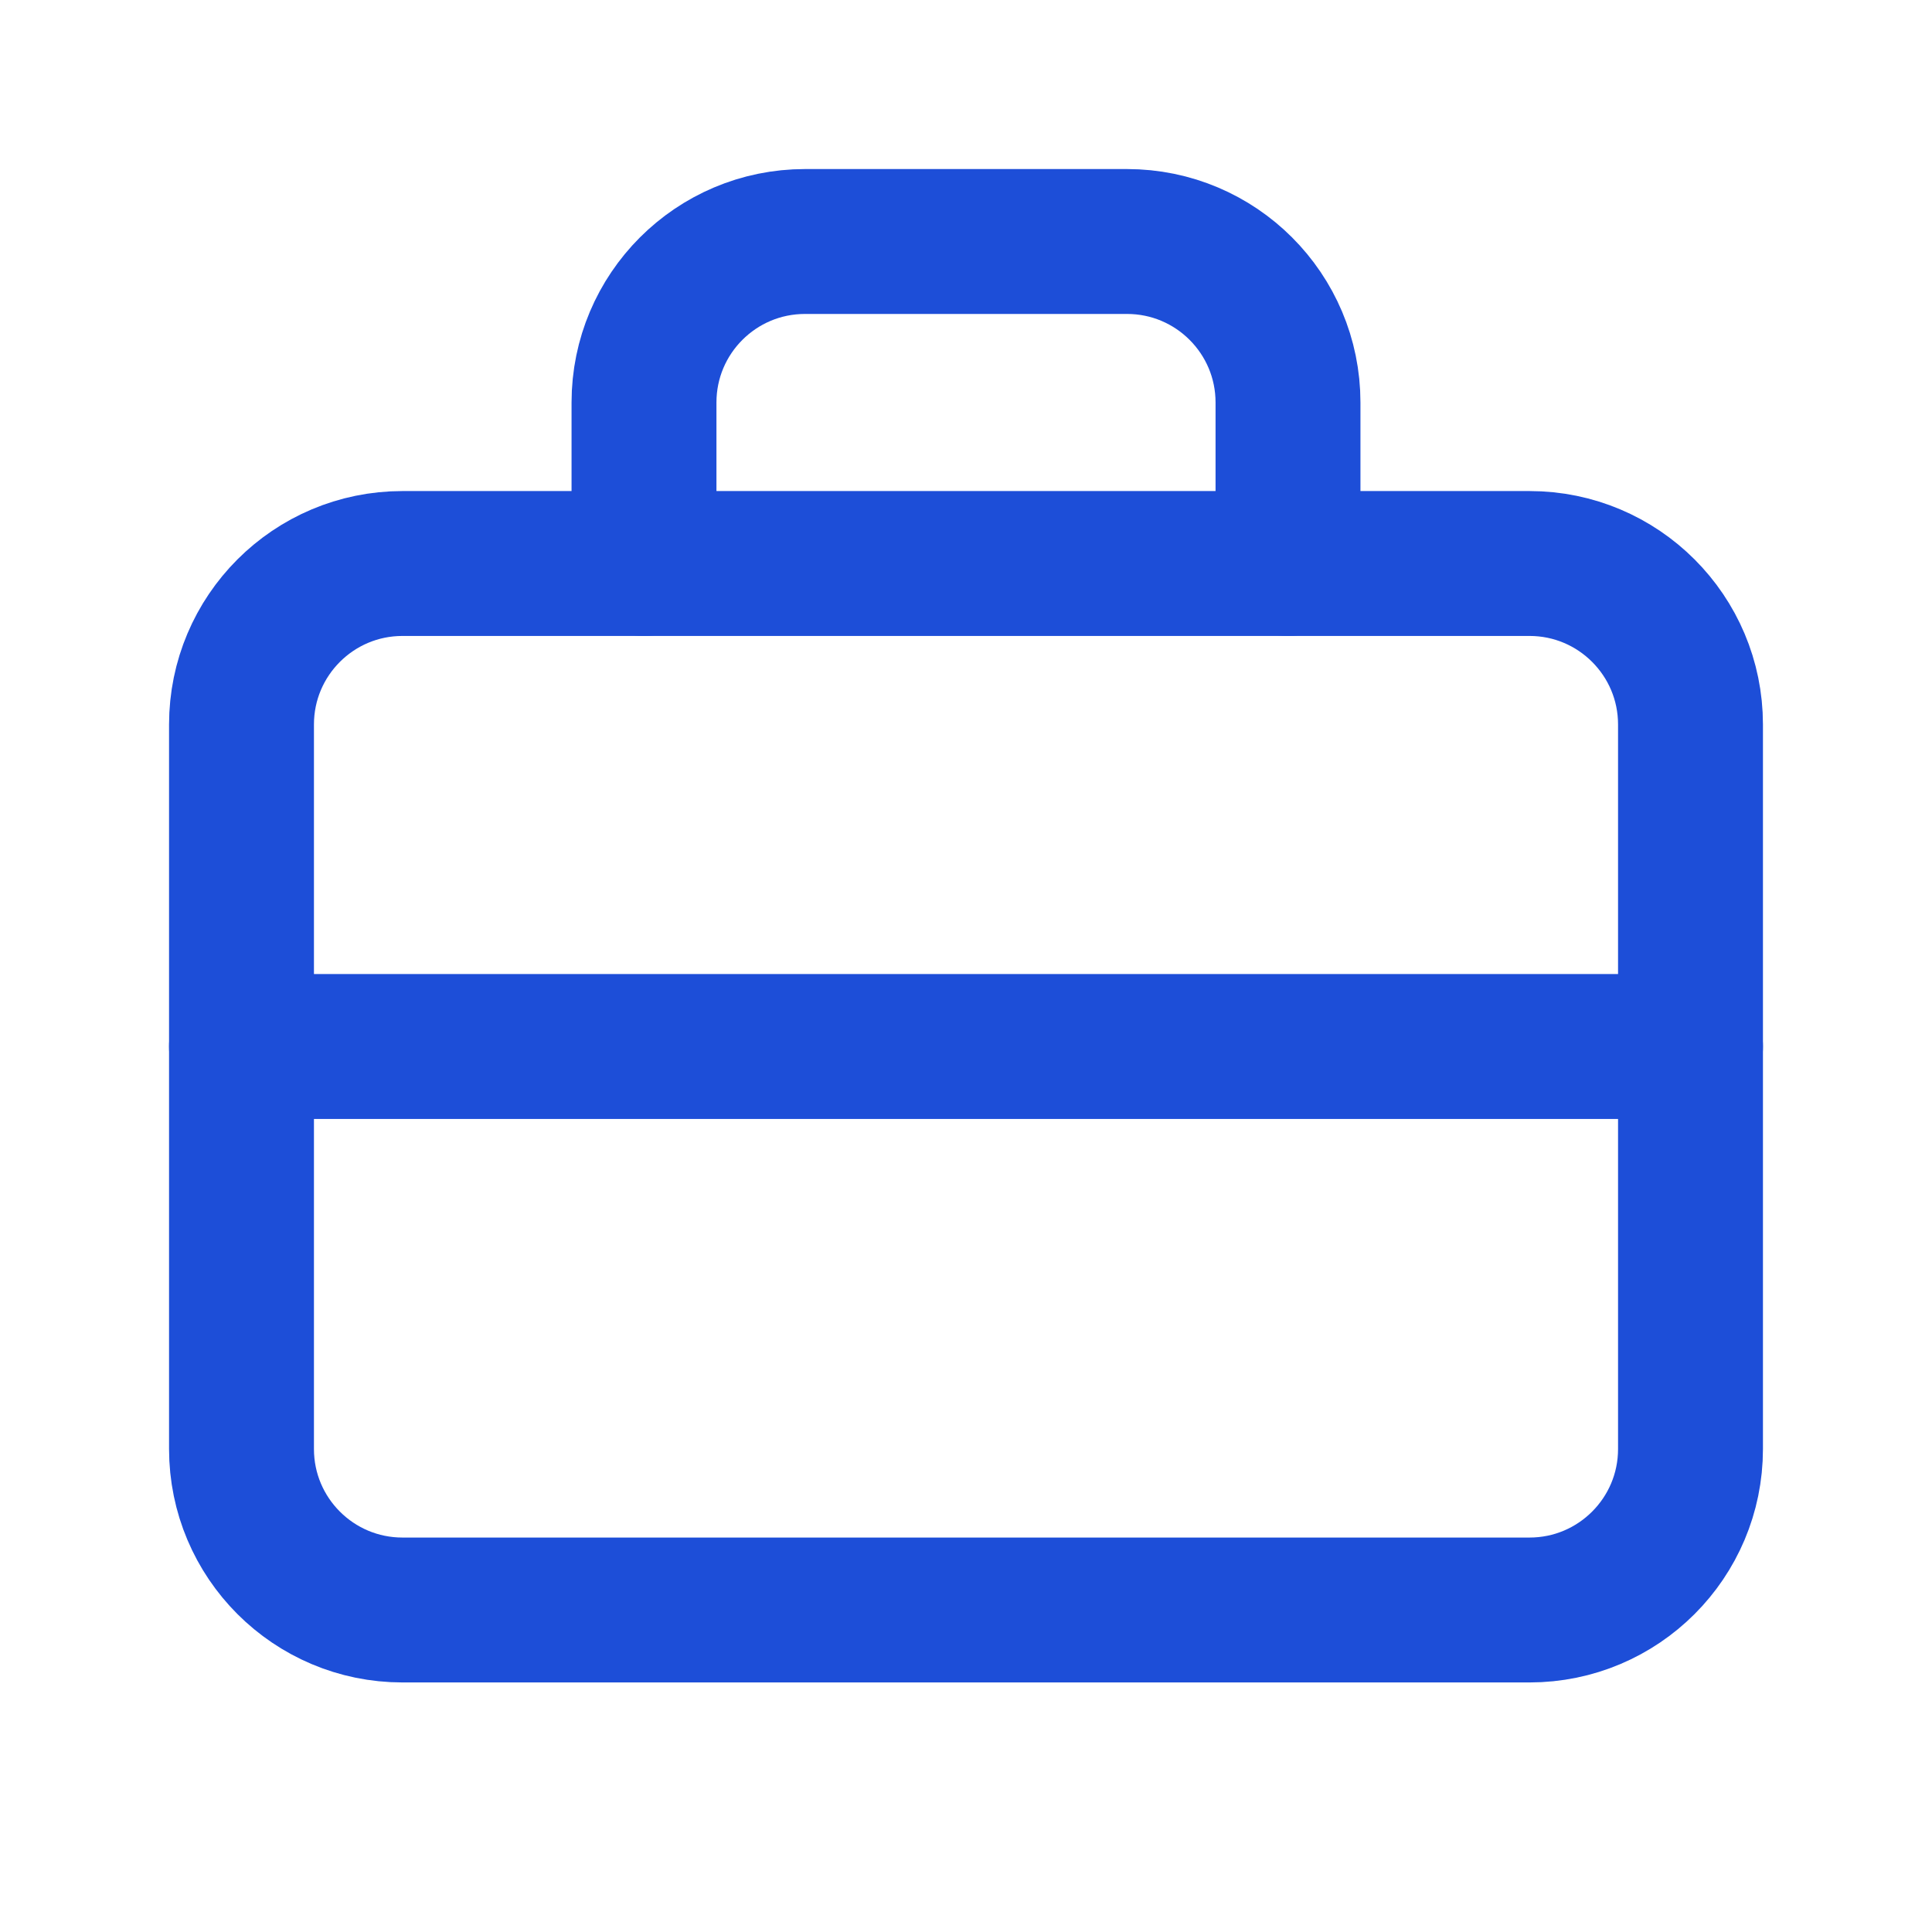
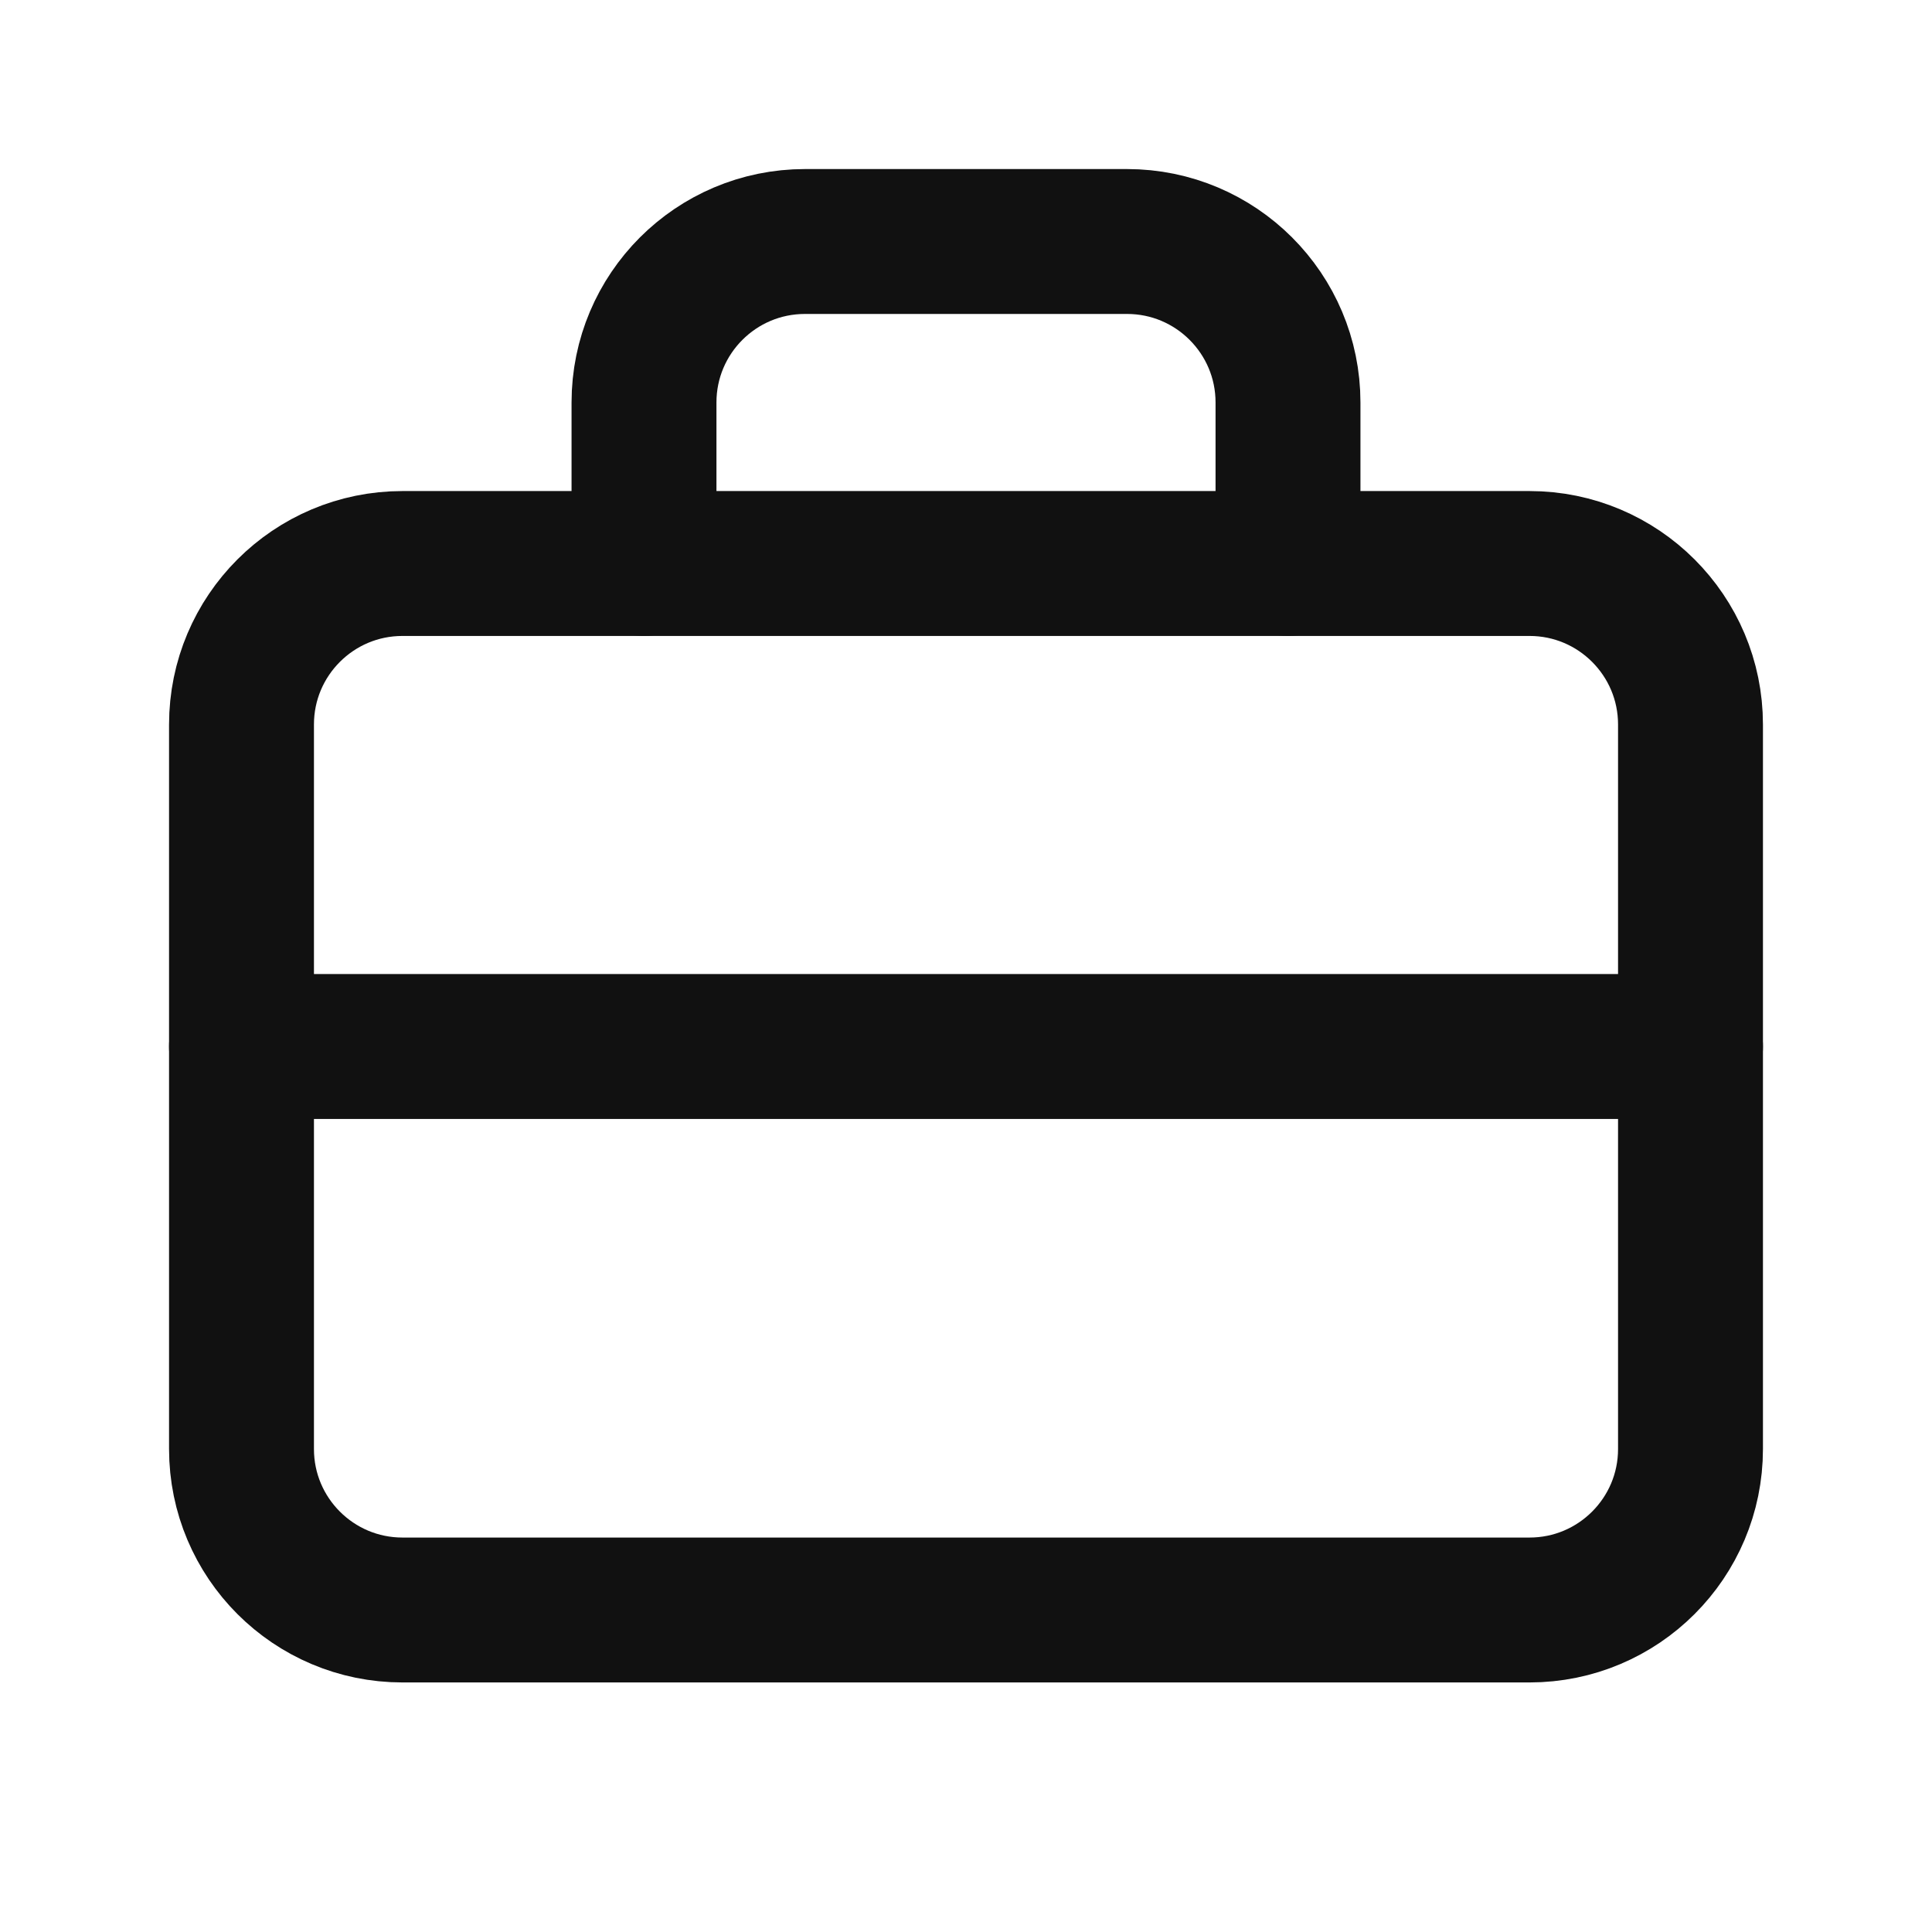
- <svg xmlns="http://www.w3.org/2000/svg" viewBox="0 0 24 24" fill="none" stroke="#1d4ed8" stroke-width="1.8" stroke-linecap="round" stroke-linejoin="round">
+ <svg xmlns="http://www.w3.org/2000/svg" viewBox="0 0 24 24" fill="none" stroke="#111111" stroke-width="1.8" stroke-linecap="round" stroke-linejoin="round">
  <rect x="3" y="7" width="18" height="13" rx="2" />
  <path d="M8 7V5a2 2 0 0 1 2-2h4a2 2 0 0 1 2 2v2" />
  <path d="M3 13h18" />
</svg>
